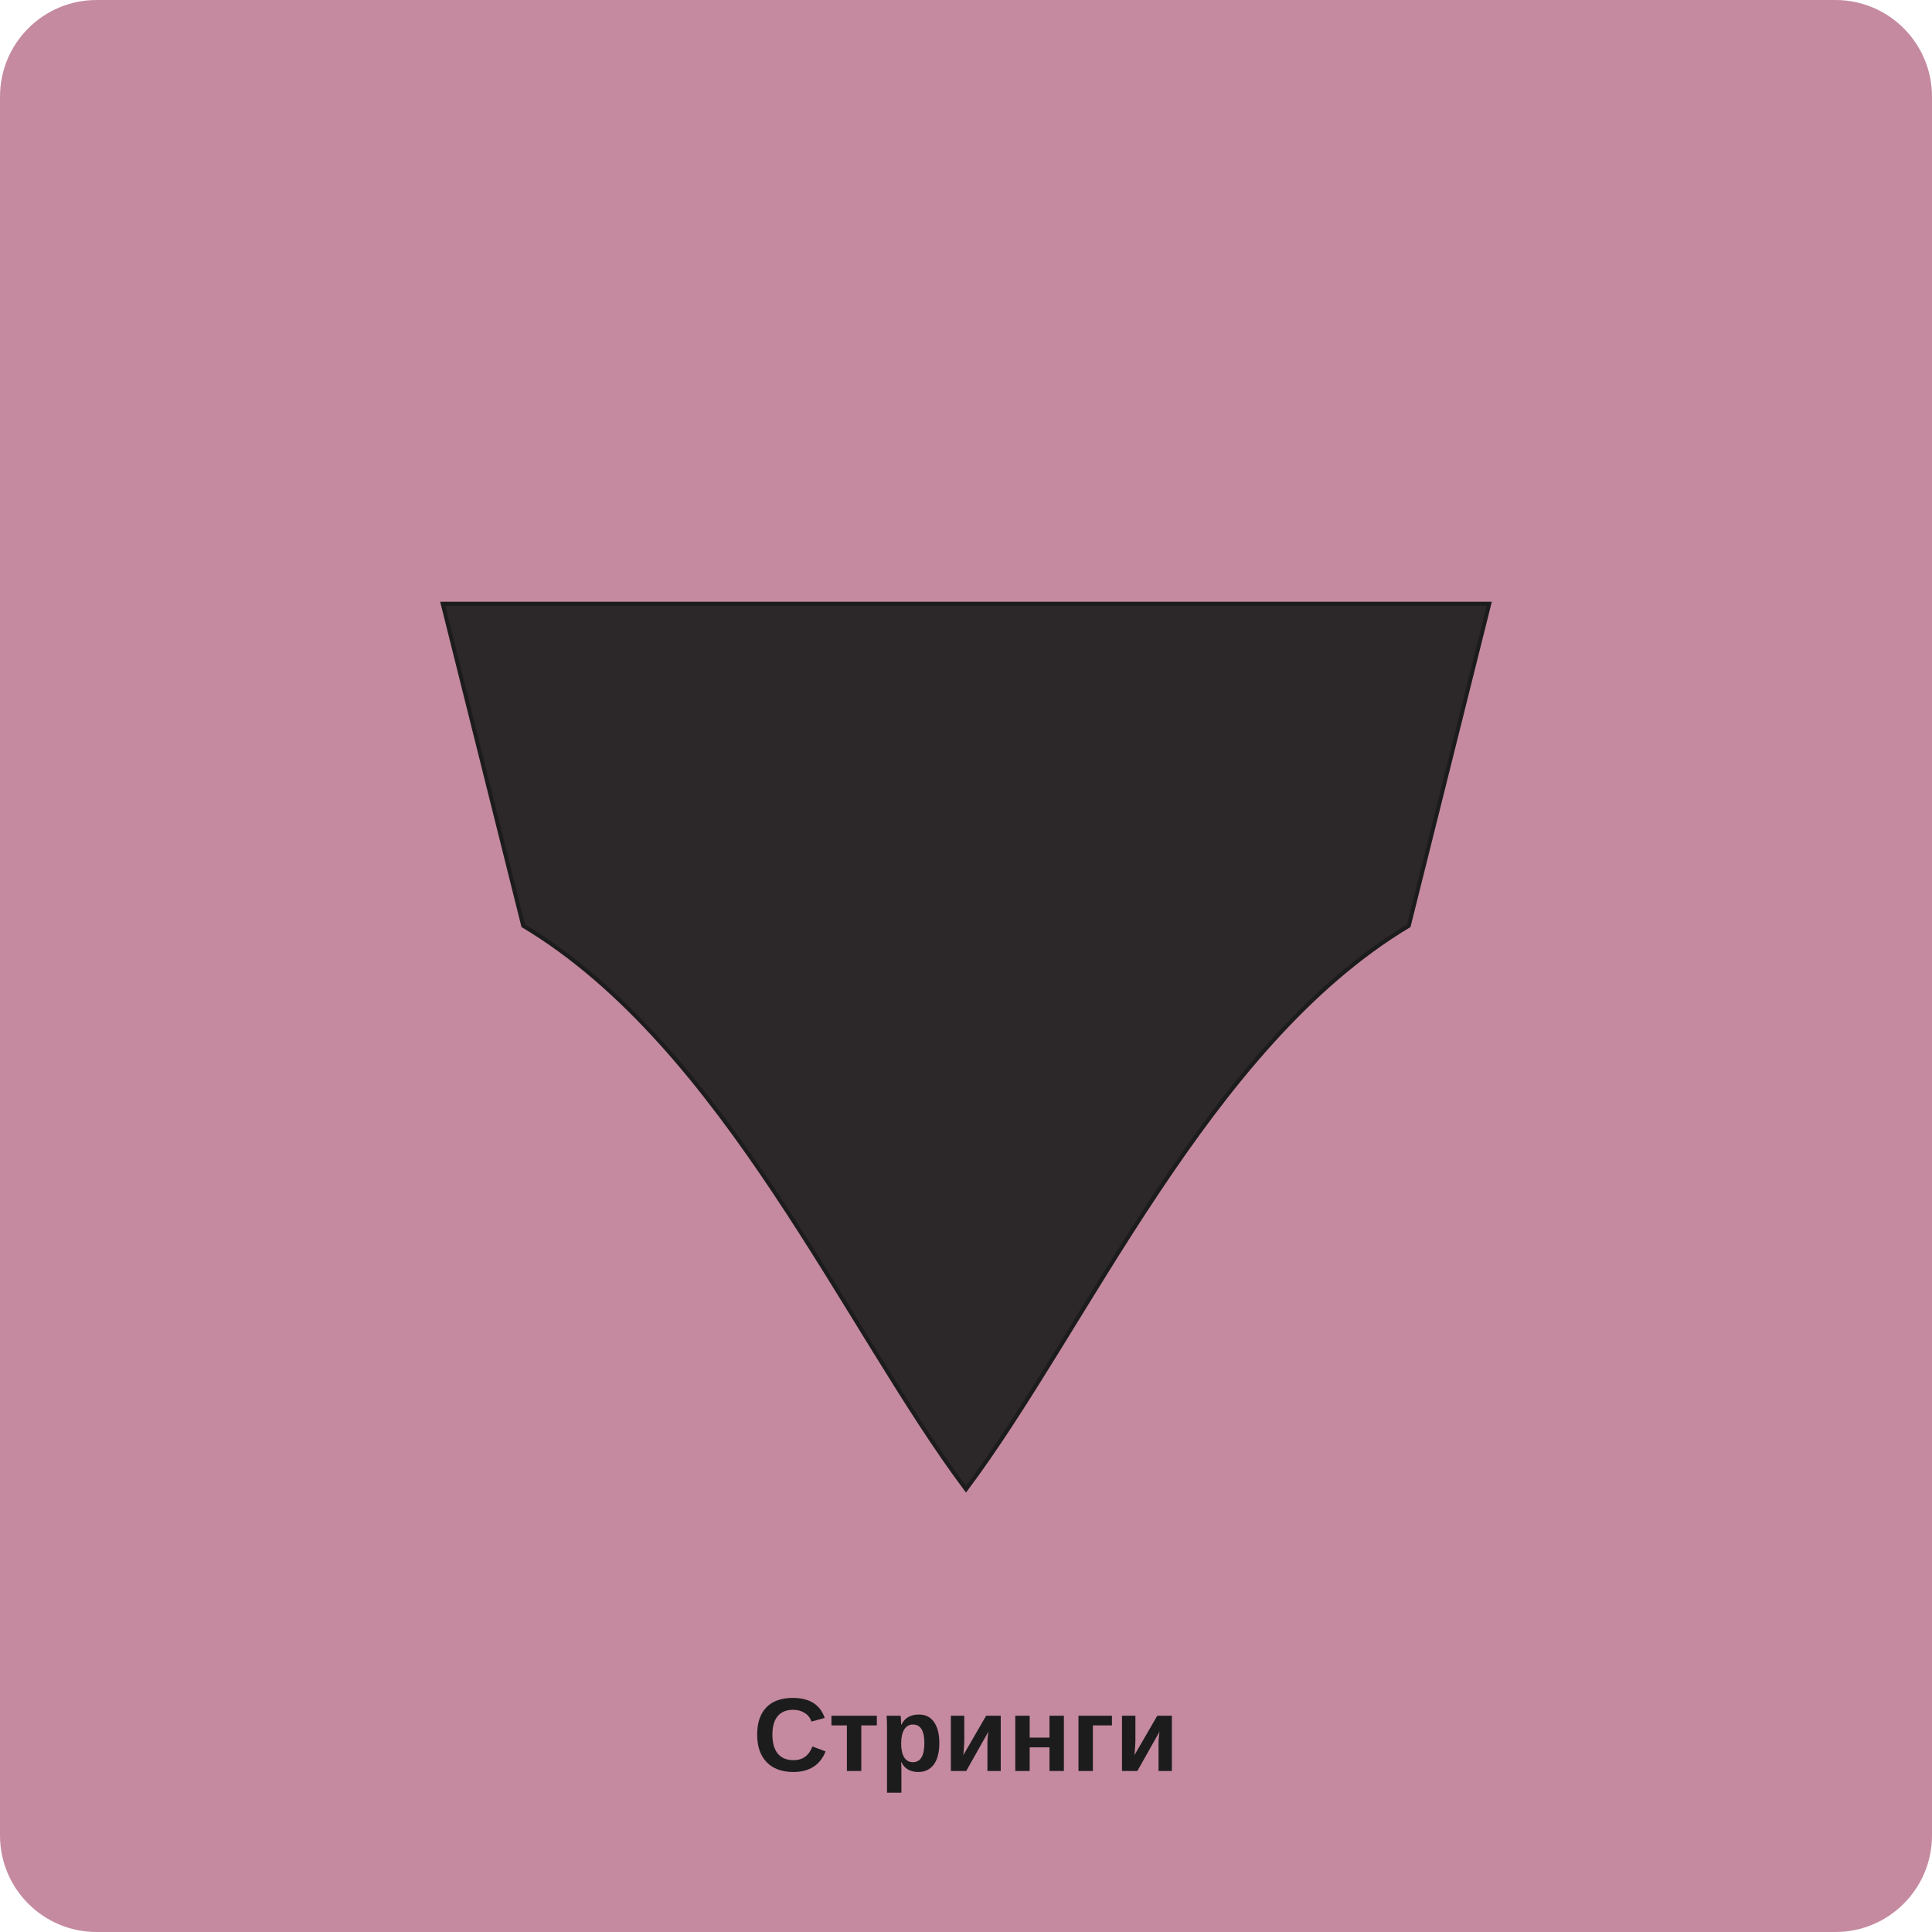
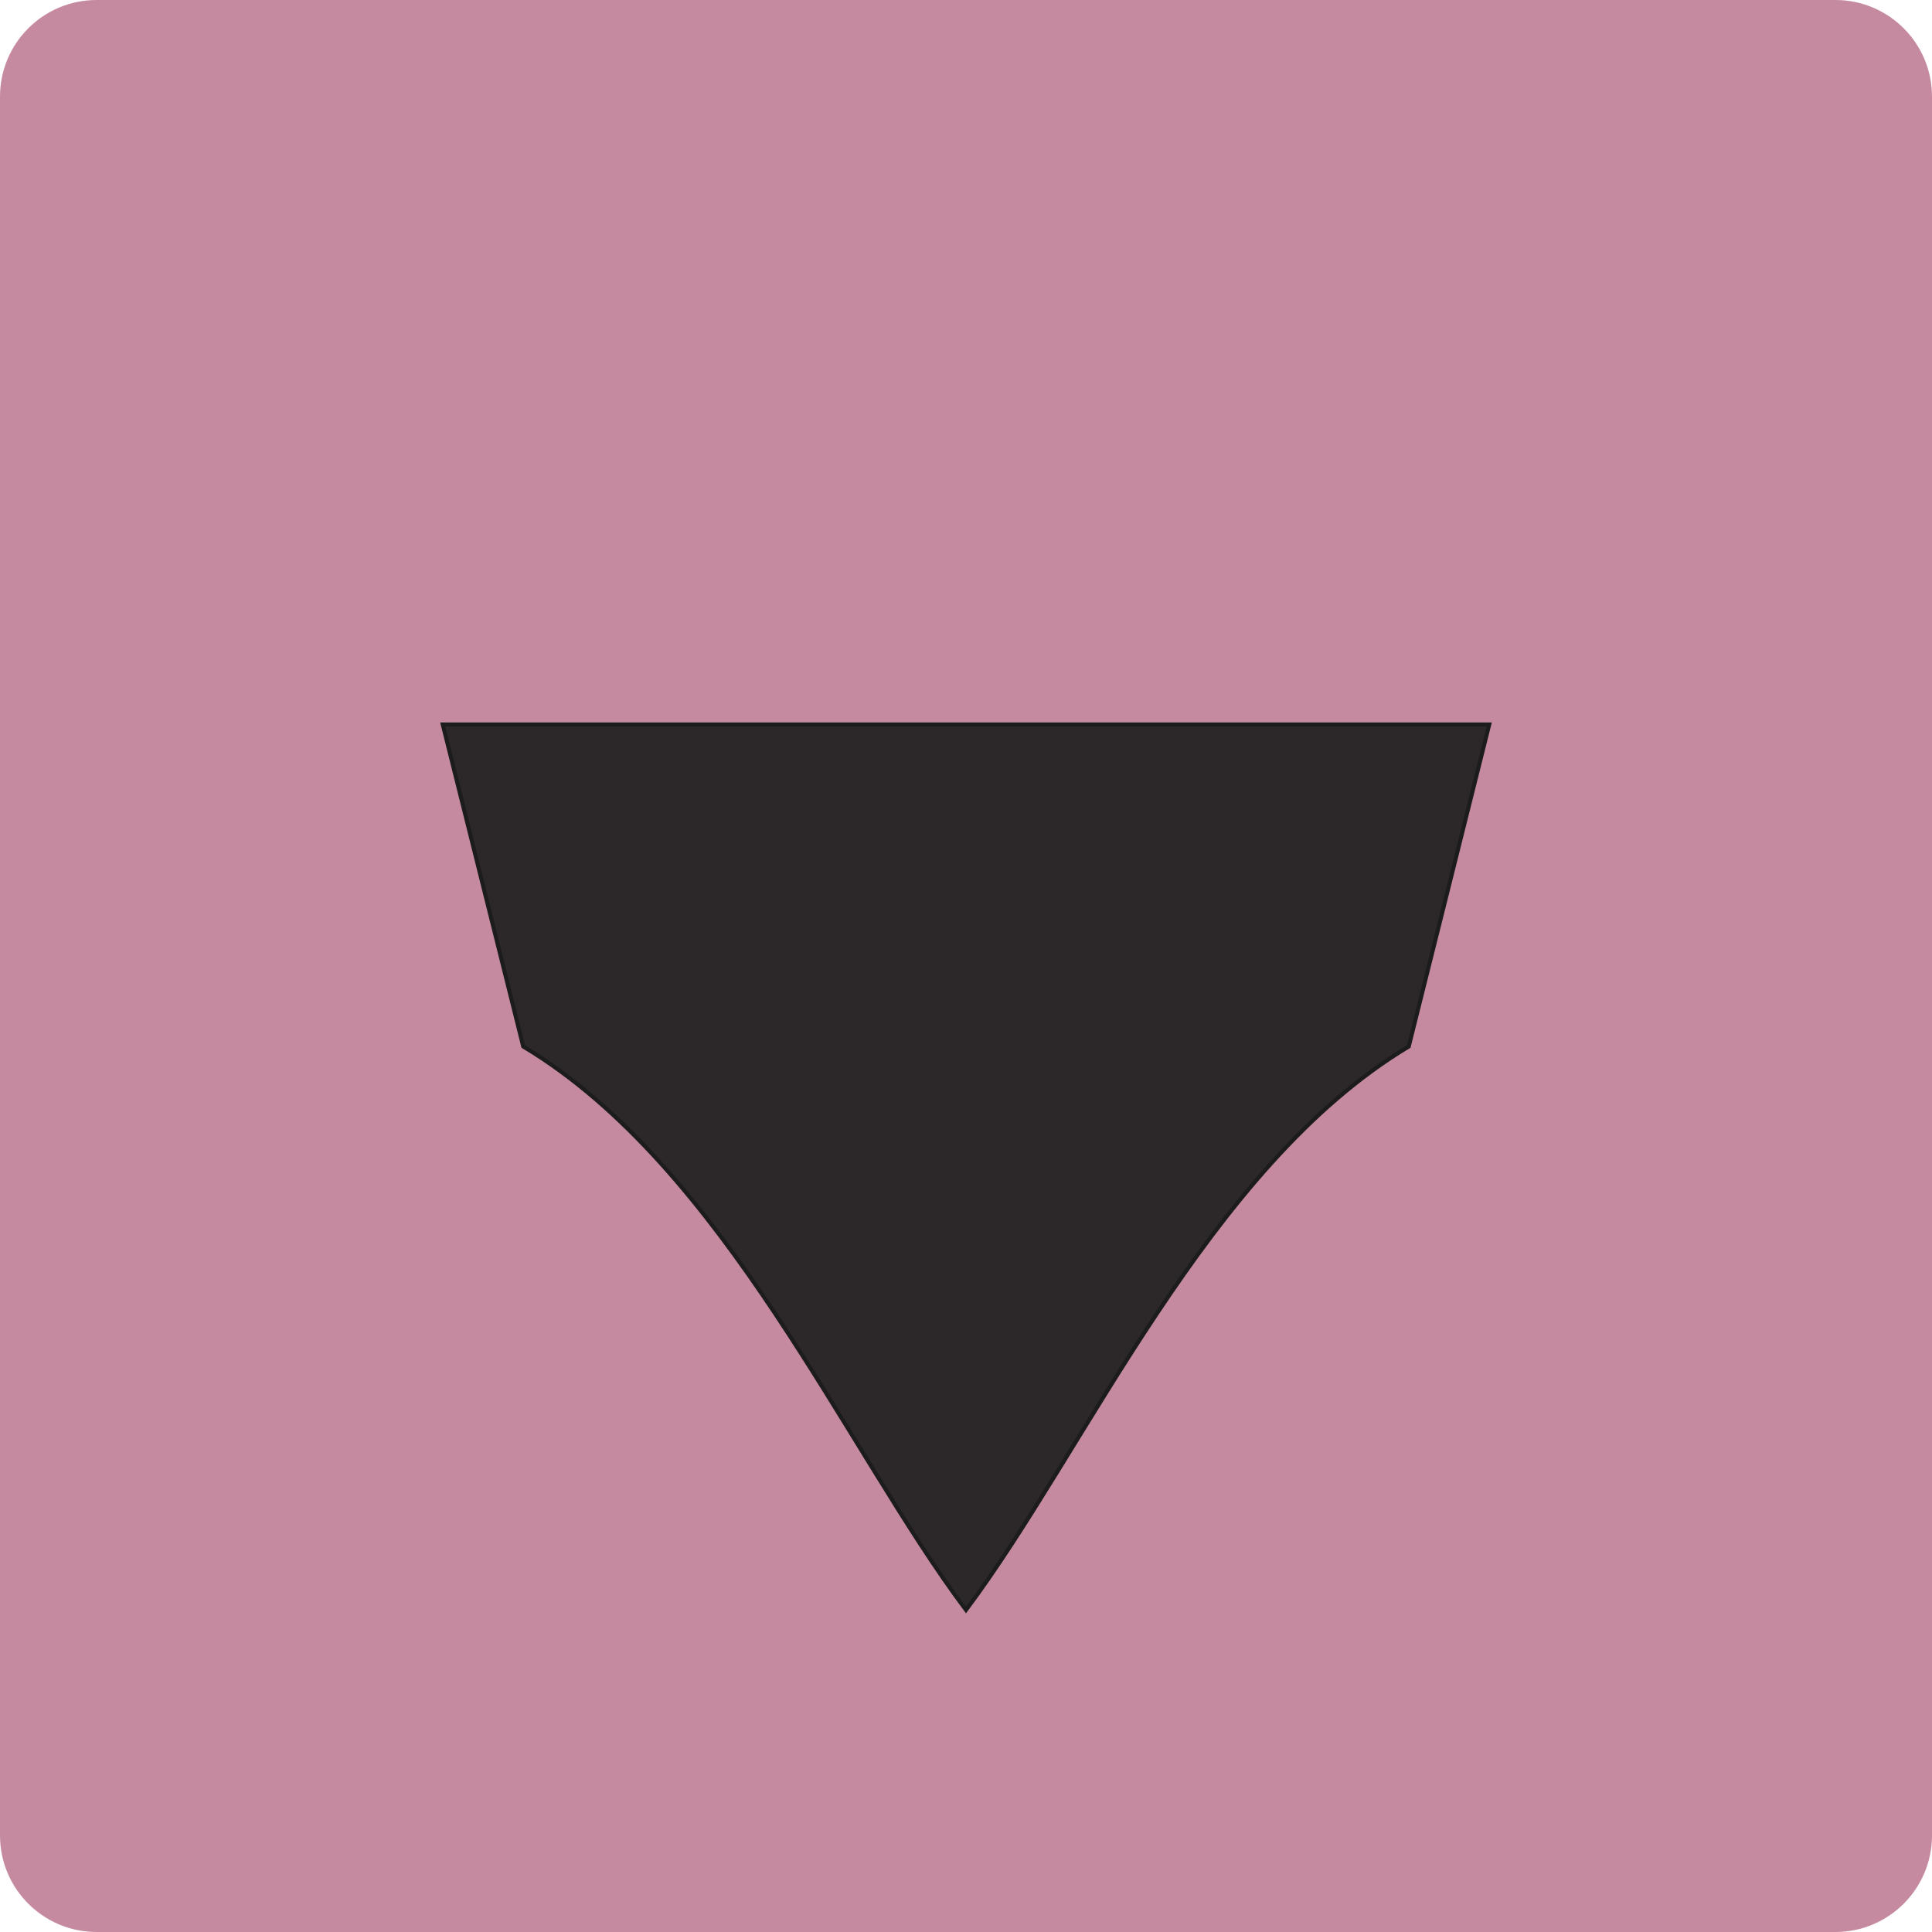
<svg xmlns="http://www.w3.org/2000/svg" width="400" height="400" viewBox="0 0 480 480">
  <rect width="480" height="480" rx="24" fill="#c58aa0" />
-   <g transform="translate(0 -70)" fill="#1c1c1c" fill-opacity="0.9" stroke="#1c1c1c">
+   <g transform="translate(0 -40)" fill="#1c1c1c" fill-opacity="0.9" stroke="#1c1c1c">
    <path d="M110 220 L370 220 L350 300 C300 330 270 400 240 440 C210 400 180 330 130 300 Z" />
  </g>
-   <text x="240" y="440" text-anchor="middle" font-family="Arial, Helvetica, sans-serif" font-size="26" font-weight="700" fill="#1c1c1c">Стринги</text>
</svg>
